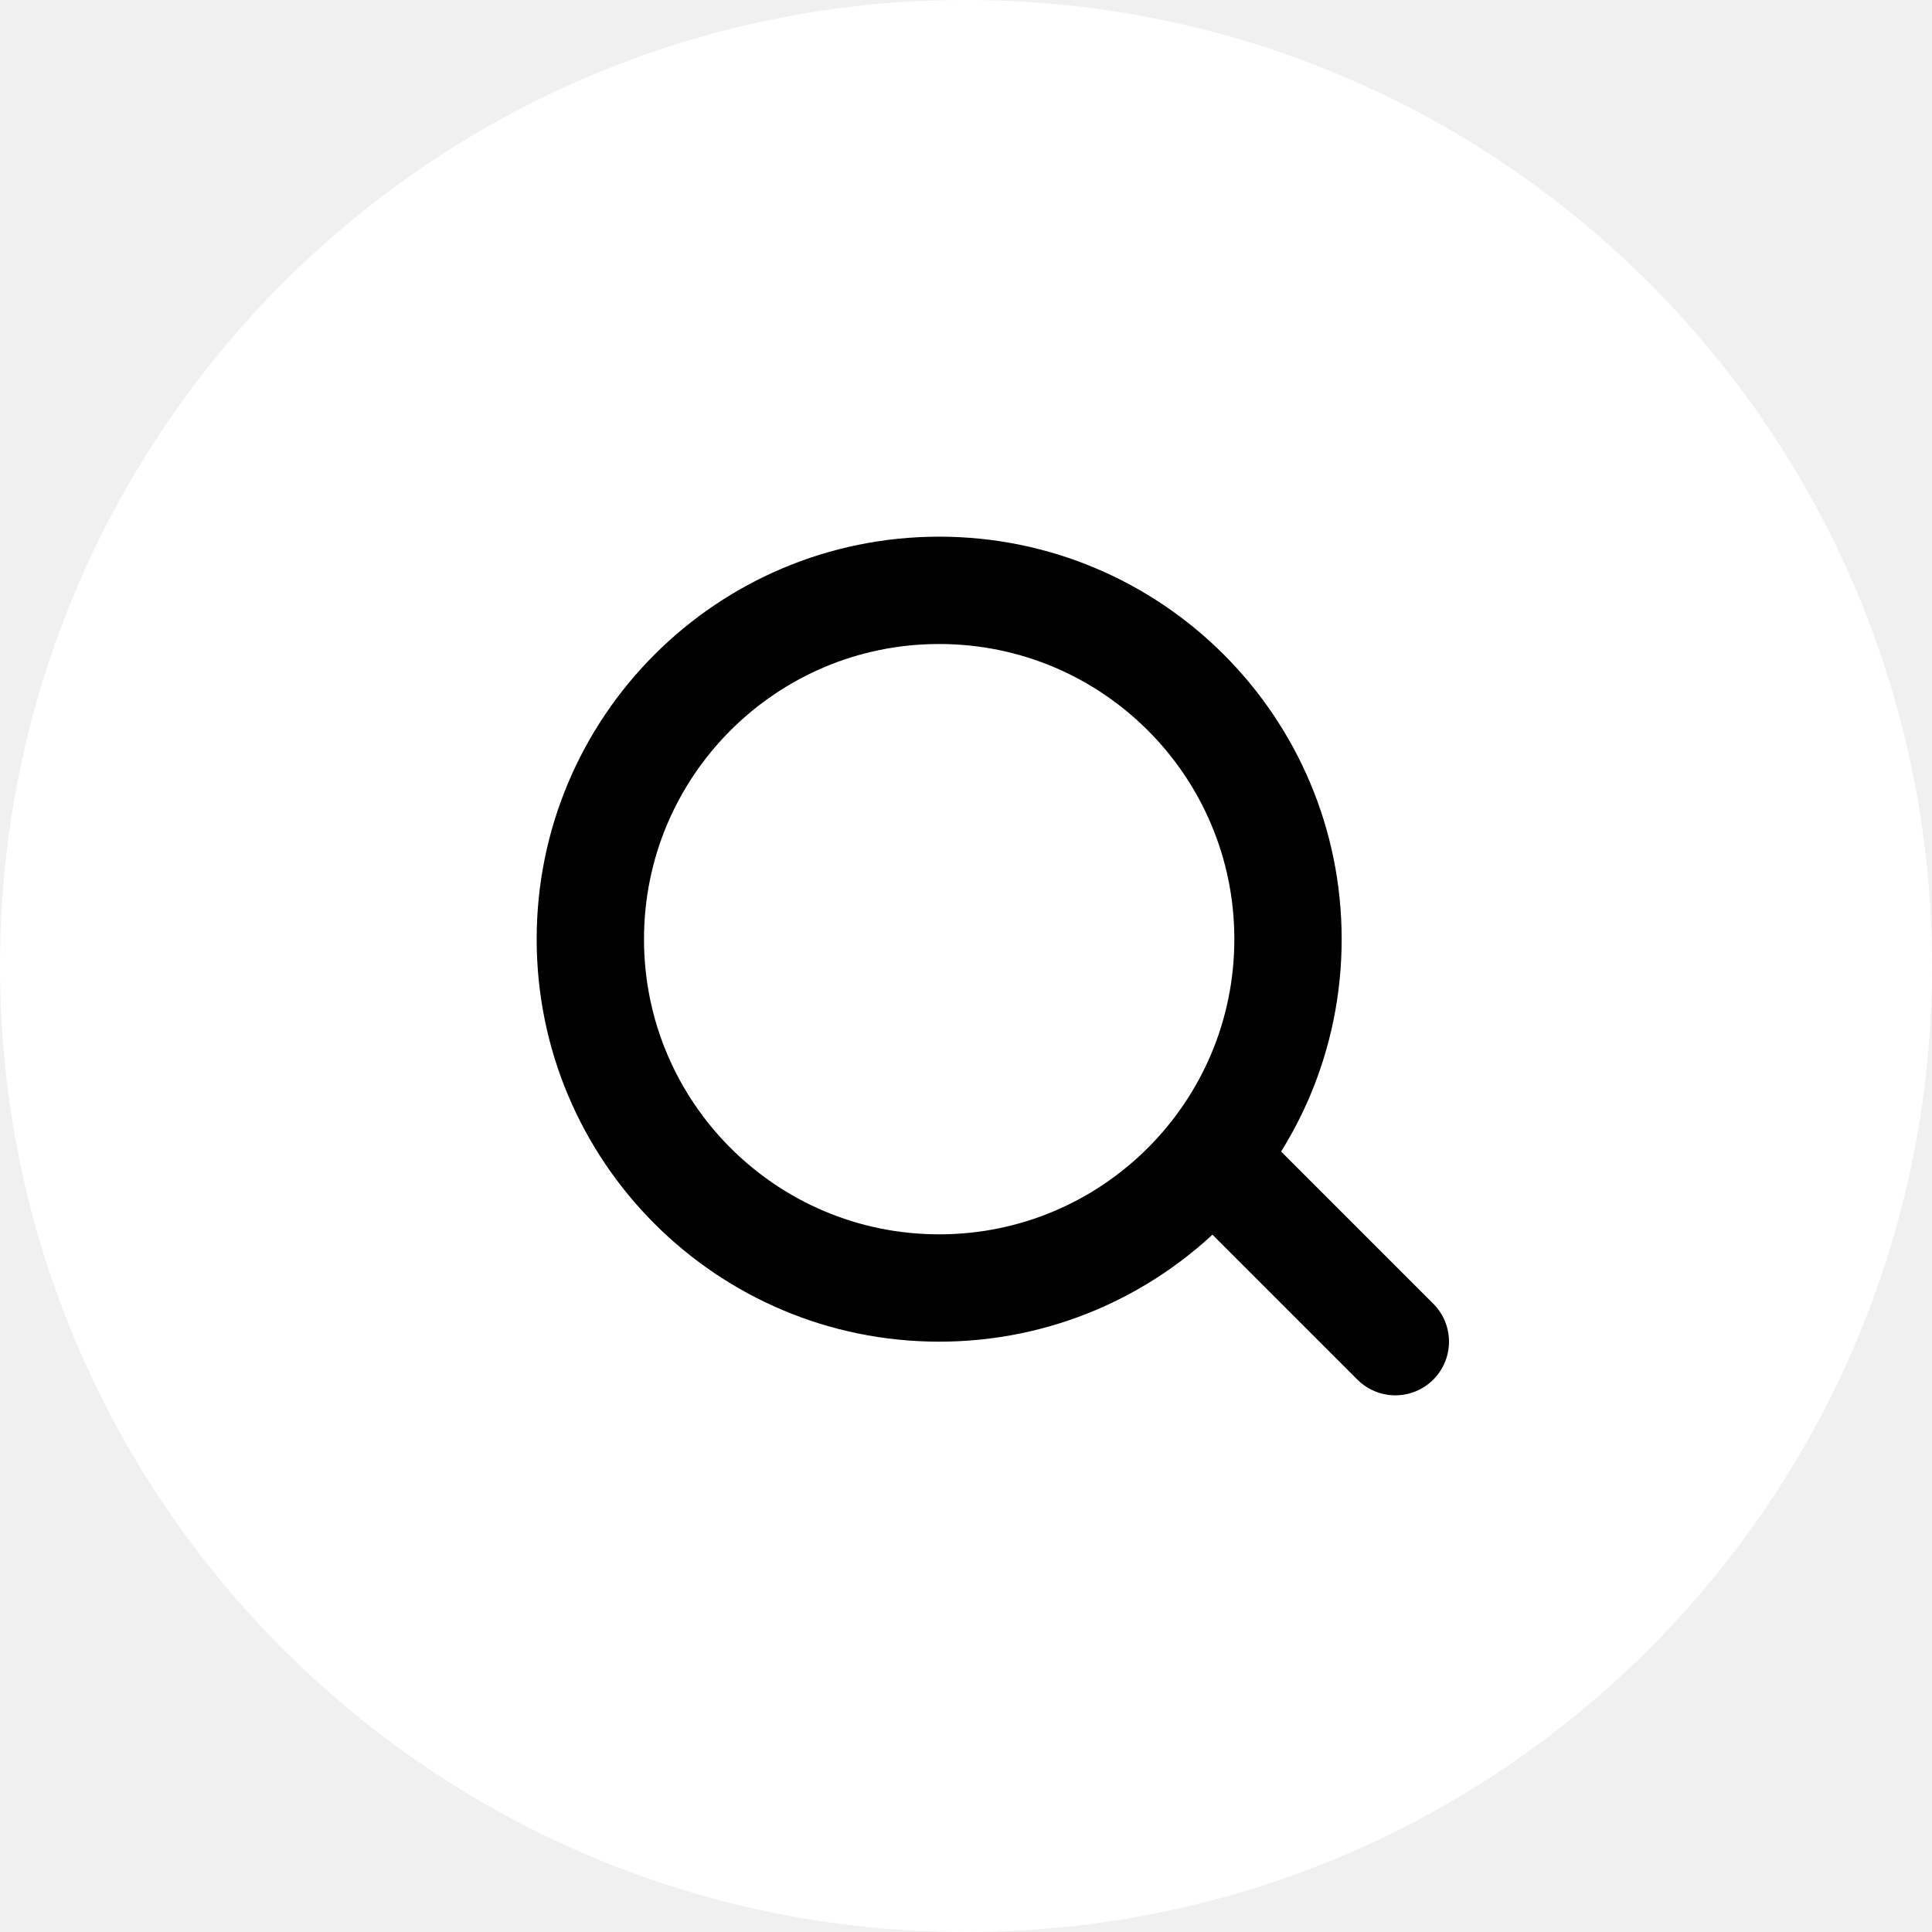
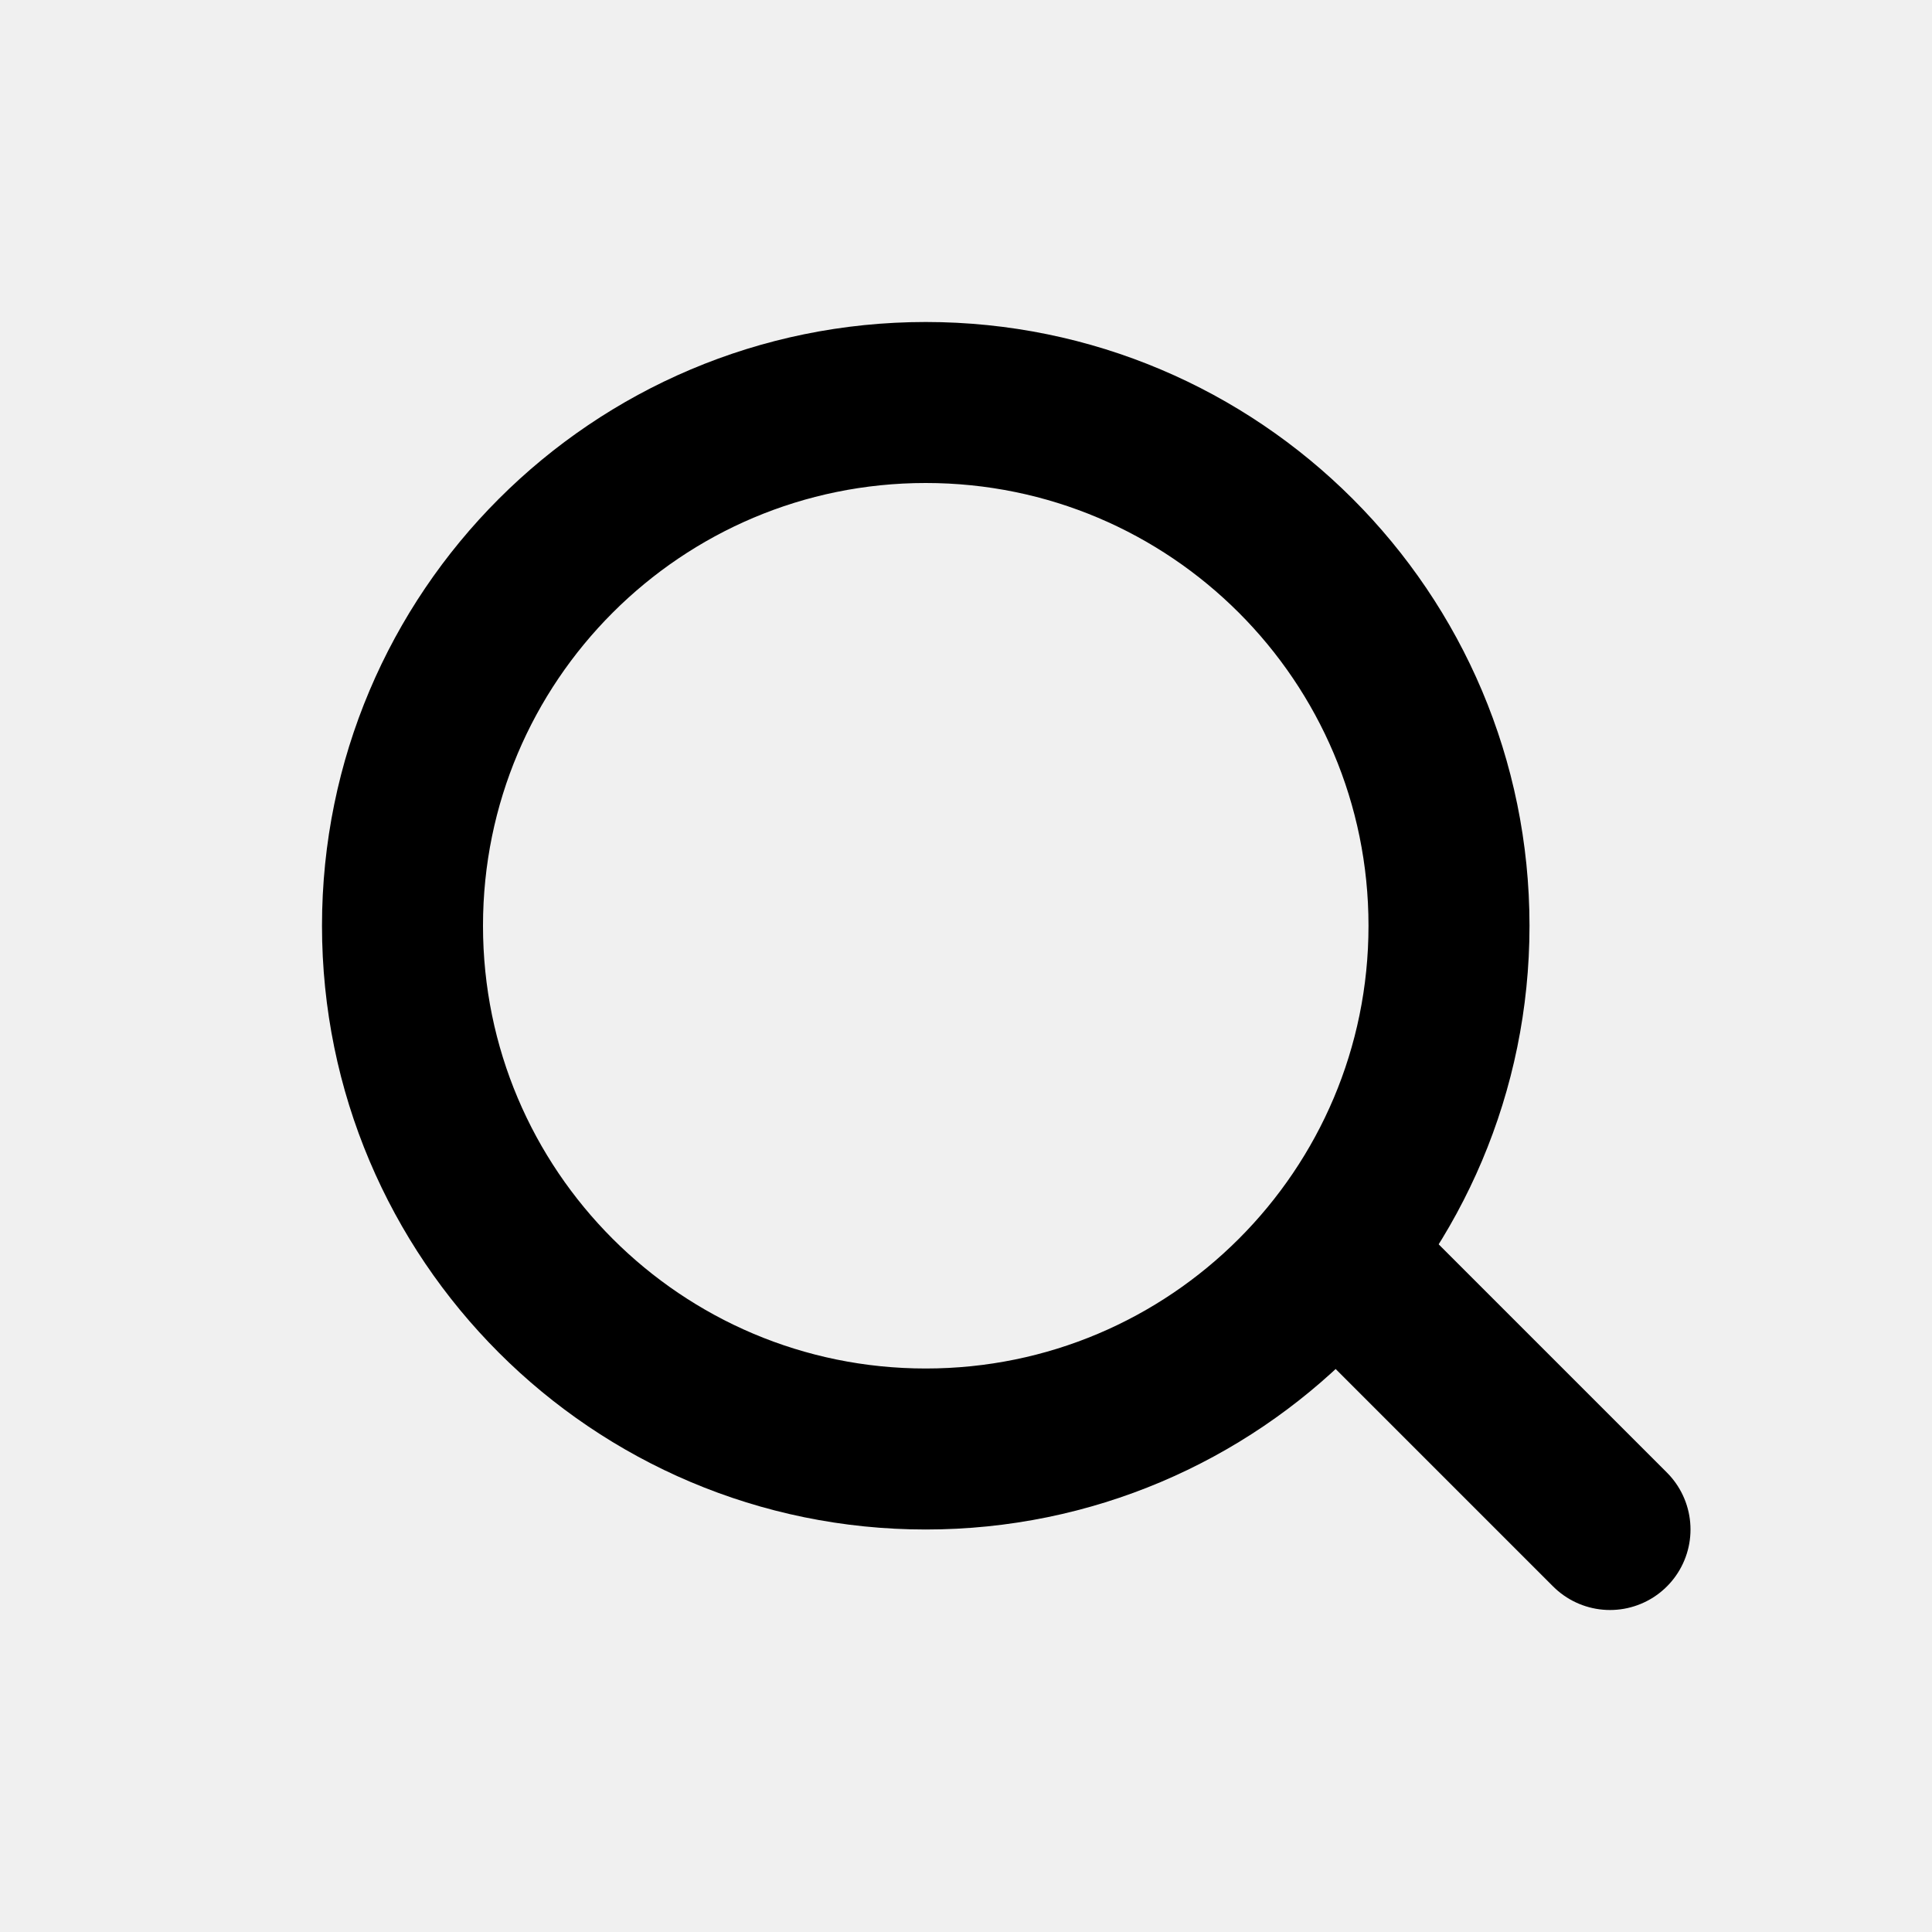
- <svg xmlns="http://www.w3.org/2000/svg" width="36" height="36" viewBox="0 0 36 36">
+ <svg xmlns="http://www.w3.org/2000/svg" width="24" height="24" viewBox="0 0 24 24">
  <g fill="none" fill-rule="evenodd">
-     <circle fill="#FFF" cx="18" cy="18" r="18" />
-     <path d="M30 30H6V6h24z" />
-     <g transform="translate(11 11)" stroke="#000" stroke-width="2">
+     <path d="M24 24H0V0h24z" />
+     <g transform="translate(5 5)" stroke="#000" stroke-width="2">
      <path stroke-linecap="round" stroke-linejoin="round" d="m12 11 3 3" />
      <circle cx="6.5" cy="6.5" r="6.5" />
    </g>
  </g>
</svg>
